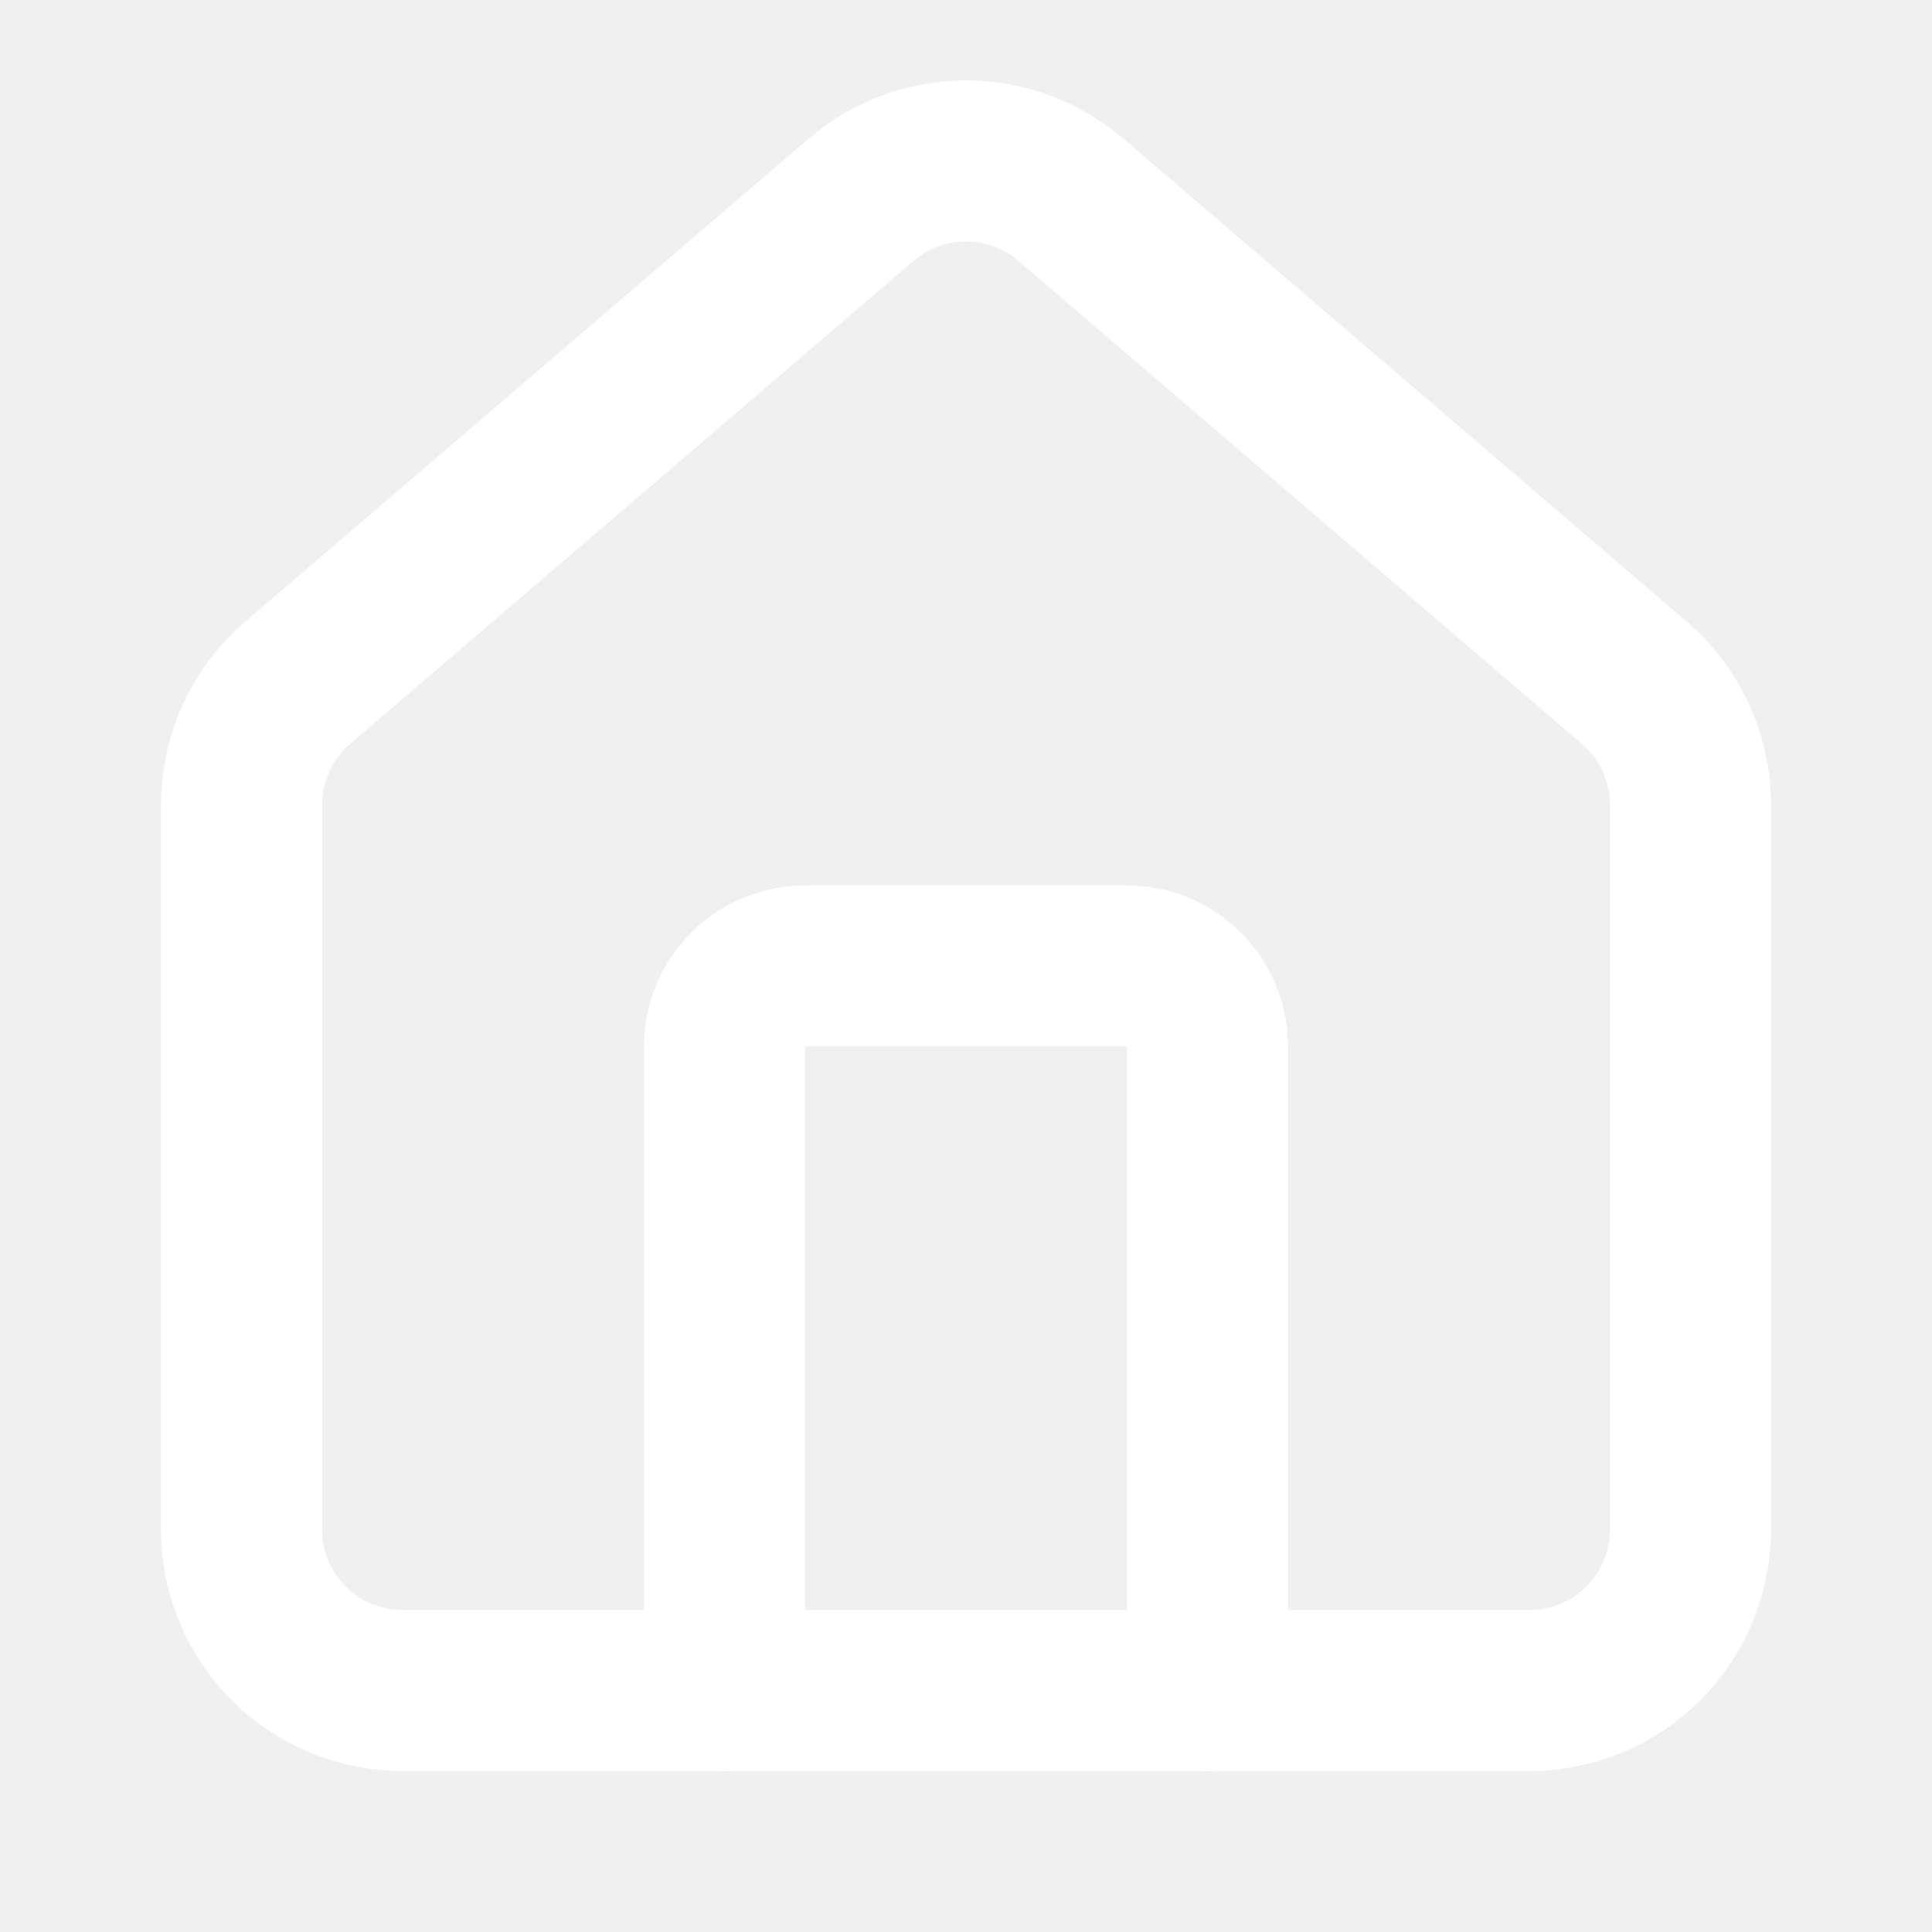
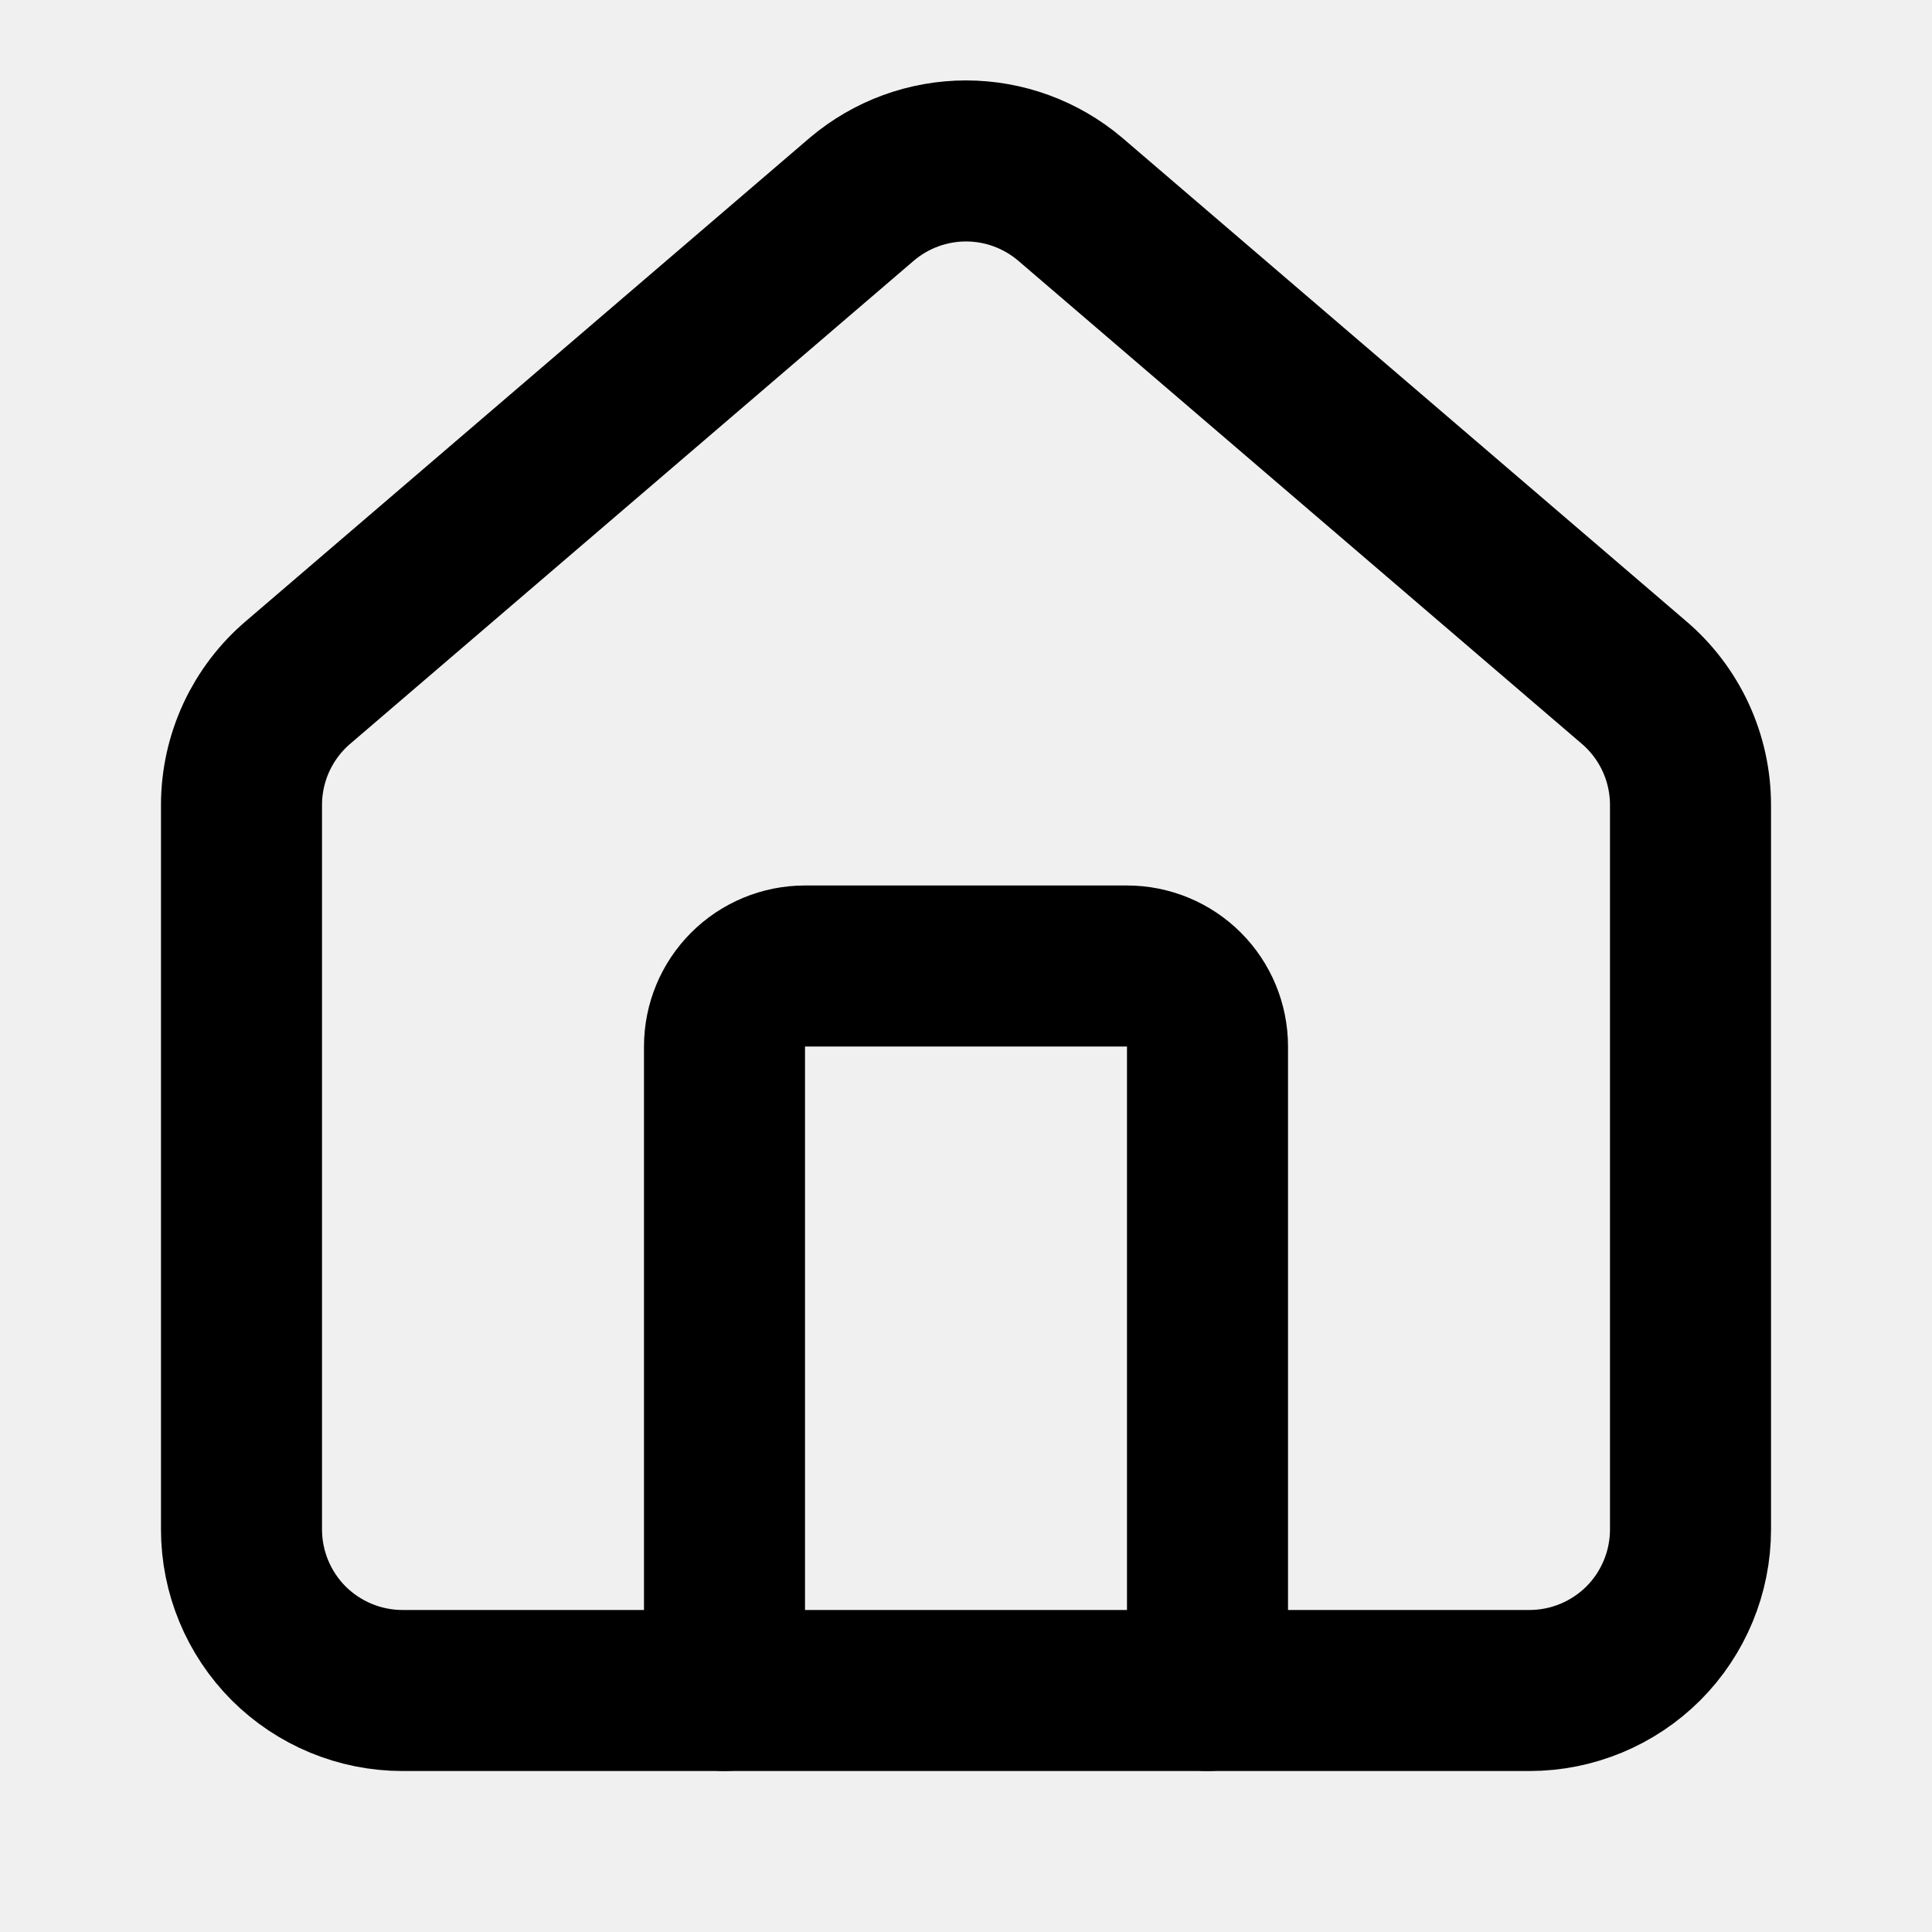
<svg xmlns="http://www.w3.org/2000/svg" width="20" height="20" viewBox="0 0 20 20" fill="none">
-   <path d="M12.5 17.5V10.833C12.5 10.612 12.412 10.4 12.256 10.244C12.1 10.088 11.888 10 11.667 10H8.333C8.112 10 7.9 10.088 7.744 10.244C7.588 10.4 7.5 10.612 7.5 10.833V17.5" stroke="white" stroke-width="1.667" stroke-linecap="round" stroke-linejoin="round" />
-   <path d="M2.5 8.333C2.5 8.091 2.553 7.851 2.655 7.631C2.757 7.412 2.906 7.216 3.091 7.06L8.924 2.06C9.225 1.806 9.606 1.666 10 1.666C10.394 1.666 10.775 1.806 11.076 2.06L16.909 7.06C17.094 7.216 17.243 7.412 17.345 7.631C17.447 7.851 17.5 8.091 17.5 8.333V15.833C17.5 16.275 17.324 16.699 17.012 17.012C16.699 17.324 16.275 17.5 15.833 17.5H4.167C3.725 17.5 3.301 17.324 2.988 17.012C2.676 16.699 2.5 16.275 2.5 15.833V8.333Z" stroke="white" stroke-width="1.667" stroke-linecap="round" stroke-linejoin="round" />
+   <path d="M12.5 17.5V10.833C12.5 10.612 12.412 10.4 12.256 10.244C12.1 10.088 11.888 10 11.667 10H8.333C8.112 10 7.9 10.088 7.744 10.244C7.588 10.4 7.5 10.612 7.5 10.833V17.5" stroke="currentColor" stroke-width="1.667" stroke-linecap="round" stroke-linejoin="round" />
+   <path d="M2.5 8.333C2.5 8.091 2.553 7.851 2.655 7.631C2.757 7.412 2.906 7.216 3.091 7.06L8.924 2.06C9.225 1.806 9.606 1.666 10 1.666C10.394 1.666 10.775 1.806 11.076 2.06L16.909 7.06C17.094 7.216 17.243 7.412 17.345 7.631C17.447 7.851 17.5 8.091 17.5 8.333V15.833C17.5 16.275 17.324 16.699 17.012 17.012C16.699 17.324 16.275 17.5 15.833 17.5H4.167C3.725 17.5 3.301 17.324 2.988 17.012C2.676 16.699 2.5 16.275 2.5 15.833V8.333Z" stroke="currentColor" stroke-width="1.667" stroke-linecap="round" stroke-linejoin="round" />
</svg>
